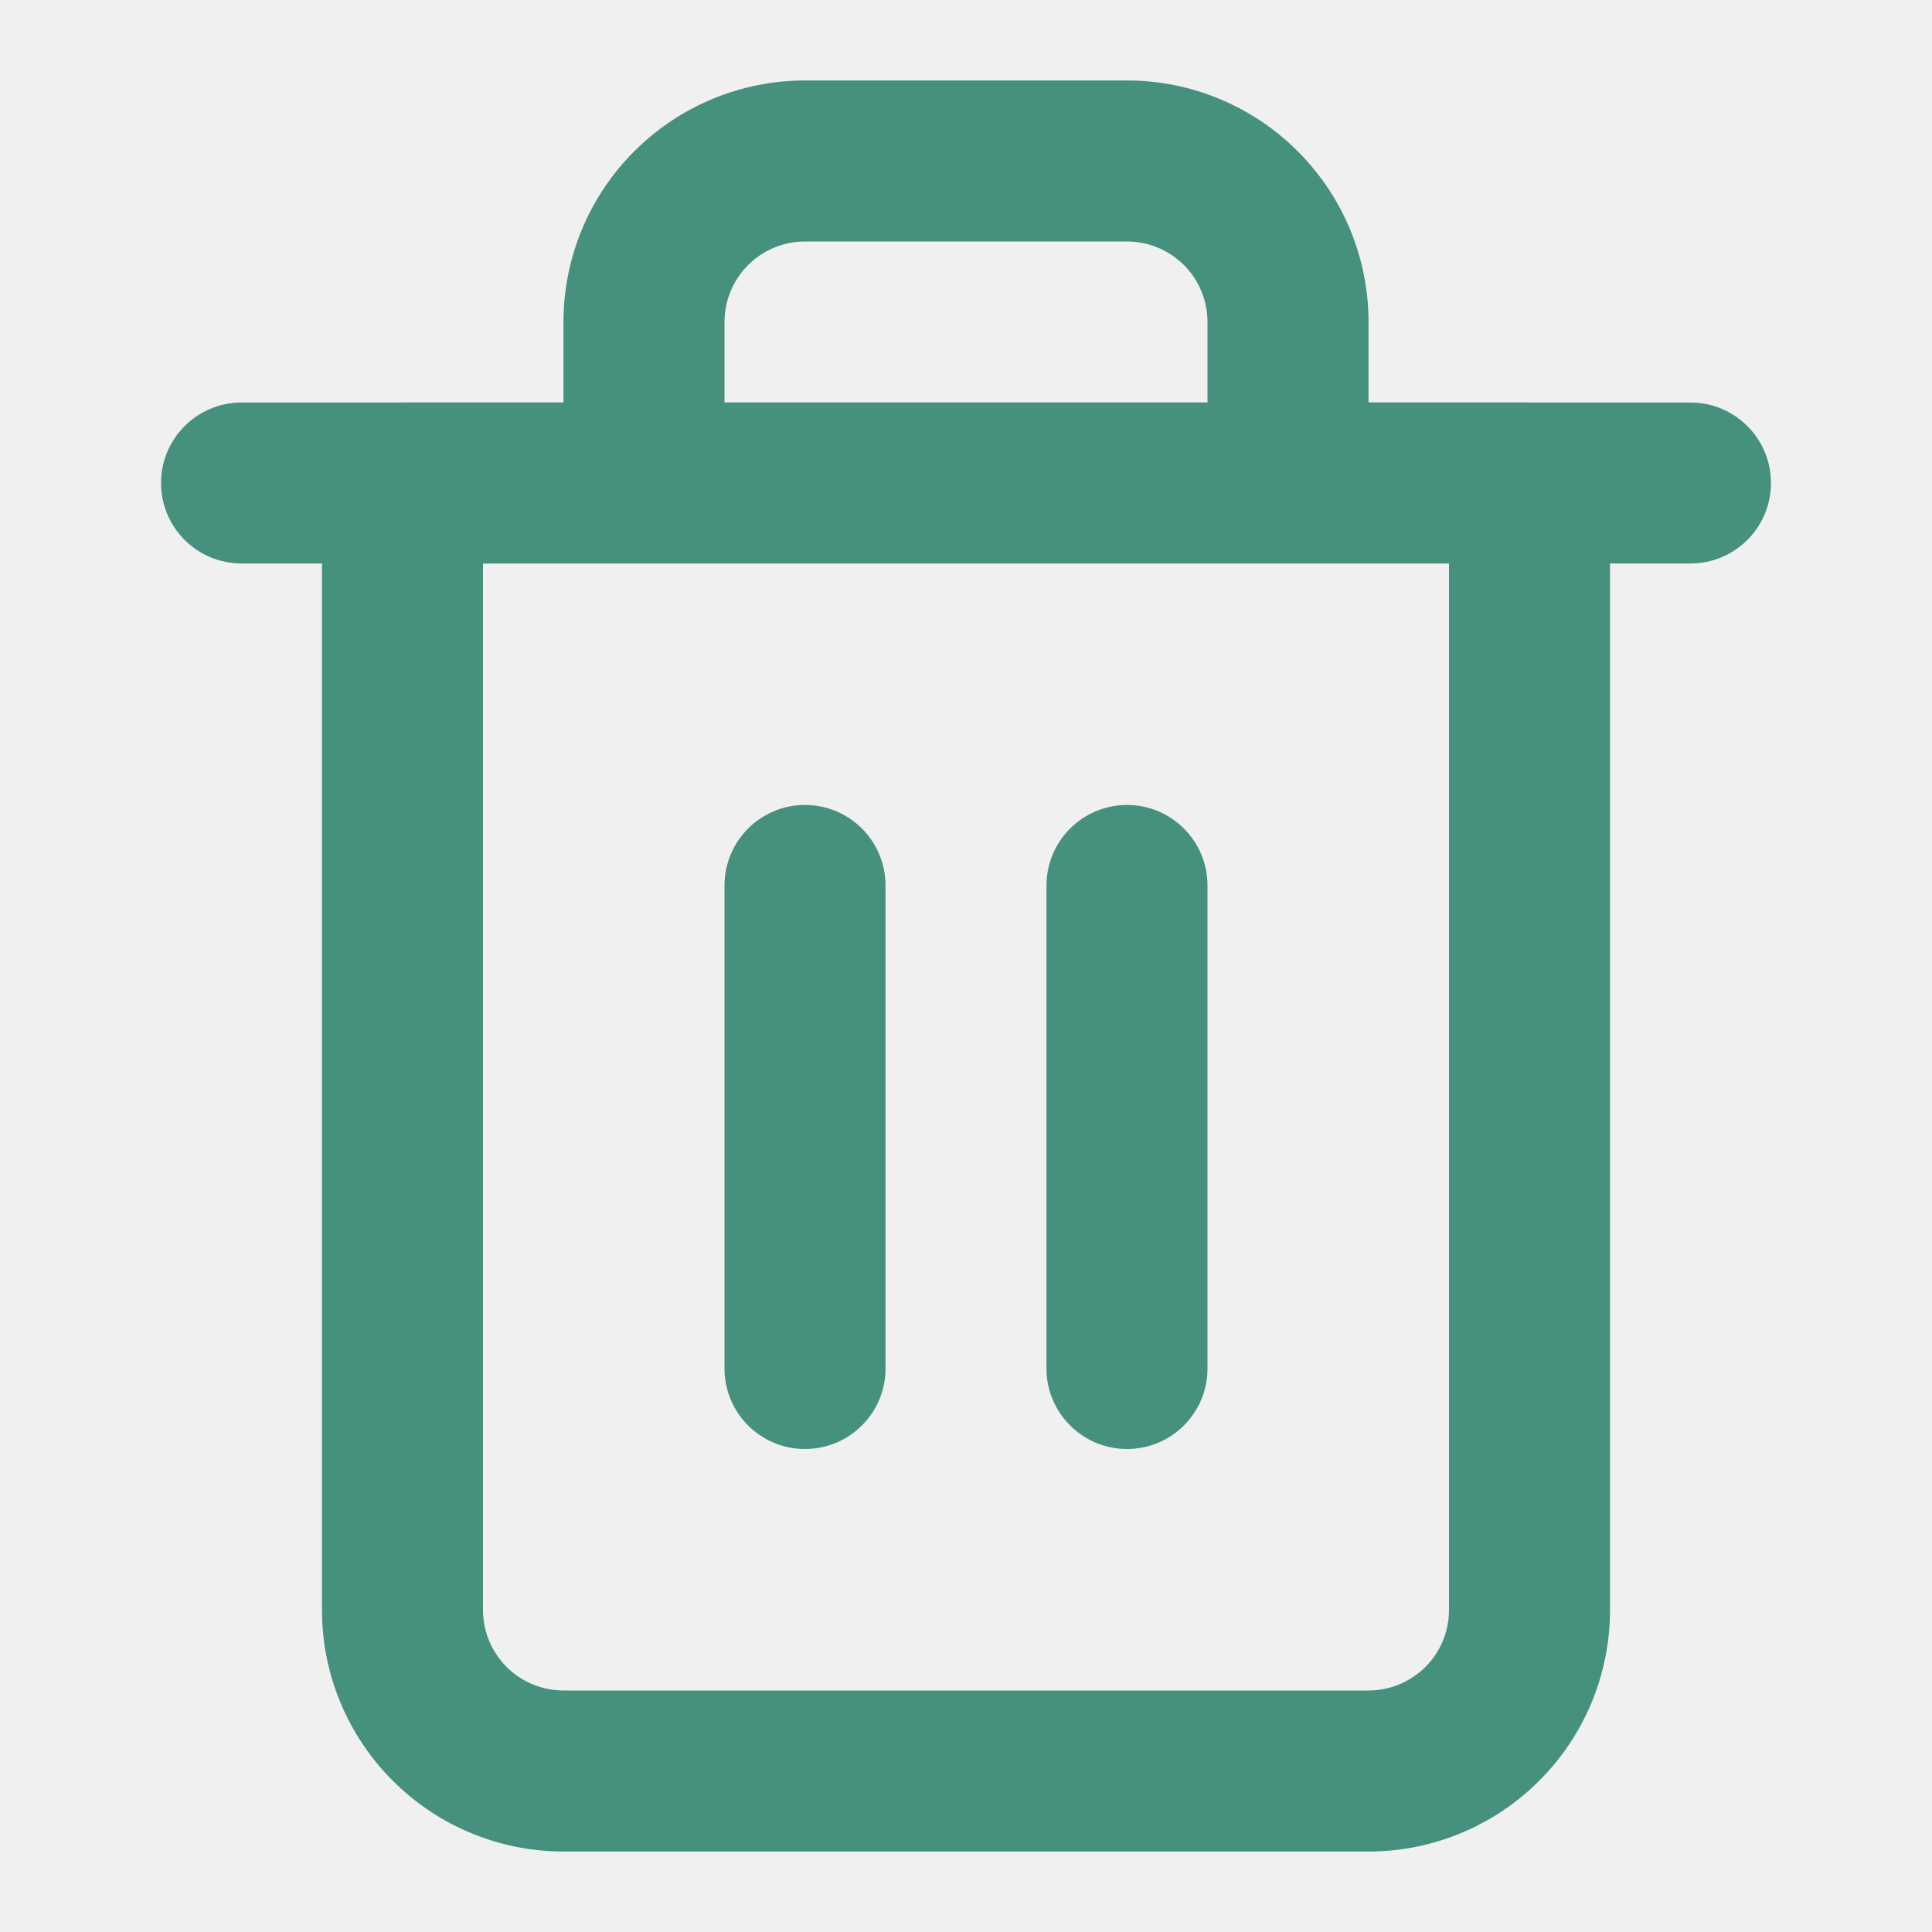
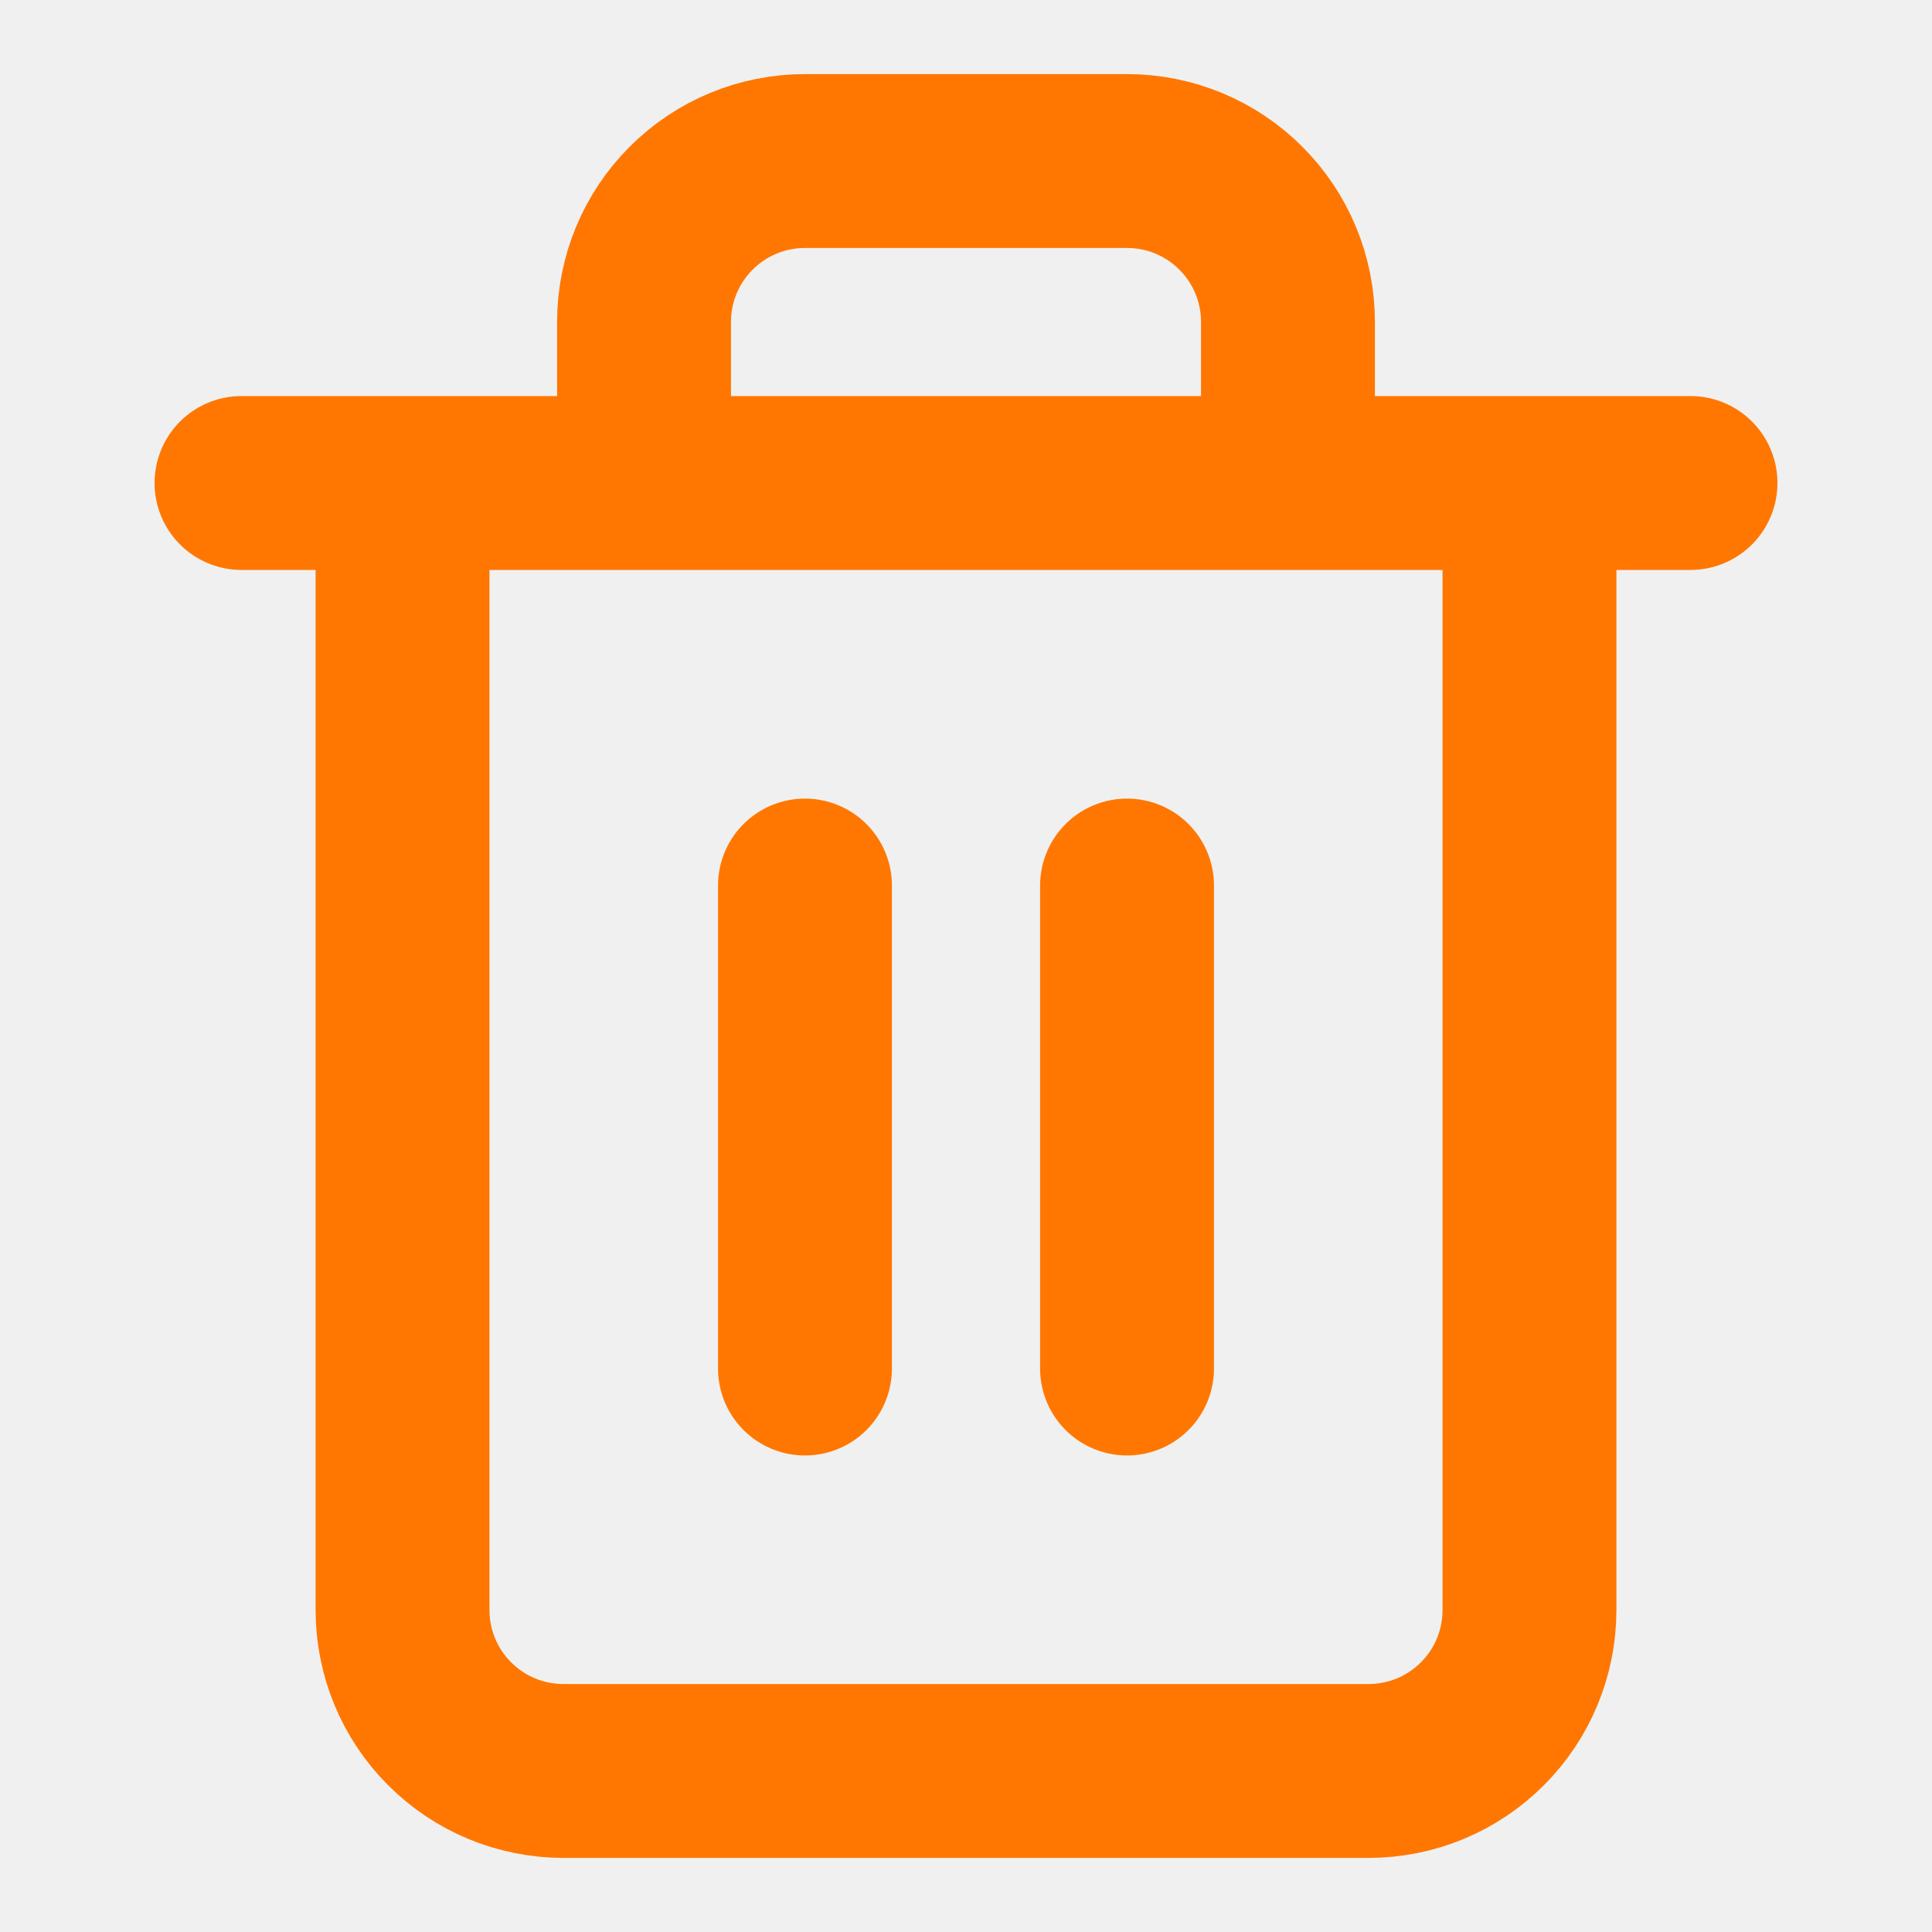
<svg xmlns="http://www.w3.org/2000/svg" width="20" height="20" viewBox="0 0 20 20" fill="none">
-   <path fill-rule="evenodd" clip-rule="evenodd" d="M1.667 5C1.667 4.54 2.04 4.167 2.5 4.167H17.5C17.96 4.167 18.333 4.54 18.333 5C18.333 5.46 17.96 5.833 17.5 5.833H2.5C2.04 5.833 1.667 5.46 1.667 5Z" fill="#45917D" />
-   <path fill-rule="evenodd" clip-rule="evenodd" d="M8.333 2.5C8.112 2.5 7.9 2.588 7.744 2.744C7.588 2.9 7.5 3.112 7.5 3.333V4.167H12.5V3.333C12.5 3.112 12.412 2.9 12.256 2.744C12.1 2.588 11.888 2.5 11.667 2.5H8.333ZM14.167 4.167V3.333C14.167 2.67 13.903 2.034 13.434 1.566C12.966 1.097 12.33 0.833 11.667 0.833H8.333C7.67 0.833 7.034 1.097 6.566 1.566C6.097 2.034 5.833 2.67 5.833 3.333V4.167H4.167C3.707 4.167 3.333 4.54 3.333 5V16.667C3.333 17.33 3.597 17.966 4.066 18.434C4.534 18.903 5.17 19.167 5.833 19.167H14.167C14.83 19.167 15.466 18.903 15.934 18.434C16.403 17.966 16.667 17.33 16.667 16.667V5C16.667 4.54 16.294 4.167 15.833 4.167H14.167ZM5 5.833V16.667C5 16.888 5.088 17.1 5.244 17.256C5.4 17.412 5.612 17.5 5.833 17.5H14.167C14.388 17.5 14.6 17.412 14.756 17.256C14.912 17.1 15 16.888 15 16.667V5.833H5Z" fill="#45917D" />
-   <path fill-rule="evenodd" clip-rule="evenodd" d="M8.333 8.333C8.794 8.333 9.167 8.706 9.167 9.167V14.167C9.167 14.627 8.794 15 8.333 15C7.873 15 7.5 14.627 7.5 14.167V9.167C7.5 8.706 7.873 8.333 8.333 8.333Z" fill="#45917D" />
-   <path fill-rule="evenodd" clip-rule="evenodd" d="M11.667 8.333C12.127 8.333 12.5 8.706 12.5 9.167V14.167C12.5 14.627 12.127 15 11.667 15C11.207 15 10.833 14.627 10.833 14.167V9.167C10.833 8.706 11.207 8.333 11.667 8.333Z" fill="#45917D" />
+   <rect width="20" height="20" fill="white" fill-opacity="0.01" style="mix-blend-mode:multiply" />
+   <path d="M2.5 5H4.167M4.167 5H17.5M4.167 5V16.667C4.167 17.109 4.342 17.533 4.655 17.845C4.967 18.158 5.391 18.333 5.833 18.333H14.167C14.609 18.333 15.033 18.158 15.345 17.845C15.658 17.533 15.833 17.109 15.833 16.667V5H4.167ZM6.667 5V3.333C6.667 2.891 6.842 2.467 7.155 2.155C7.467 1.842 7.891 1.667 8.333 1.667H11.667C12.109 1.667 12.533 1.842 12.845 2.155C13.158 2.467 13.333 2.891 13.333 3.333V5M8.333 9.167V14.167M11.667 9.167V14.167" stroke="#FF7700" stroke-width="1.8" stroke-linecap="round" stroke-linejoin="round" />
</svg>
